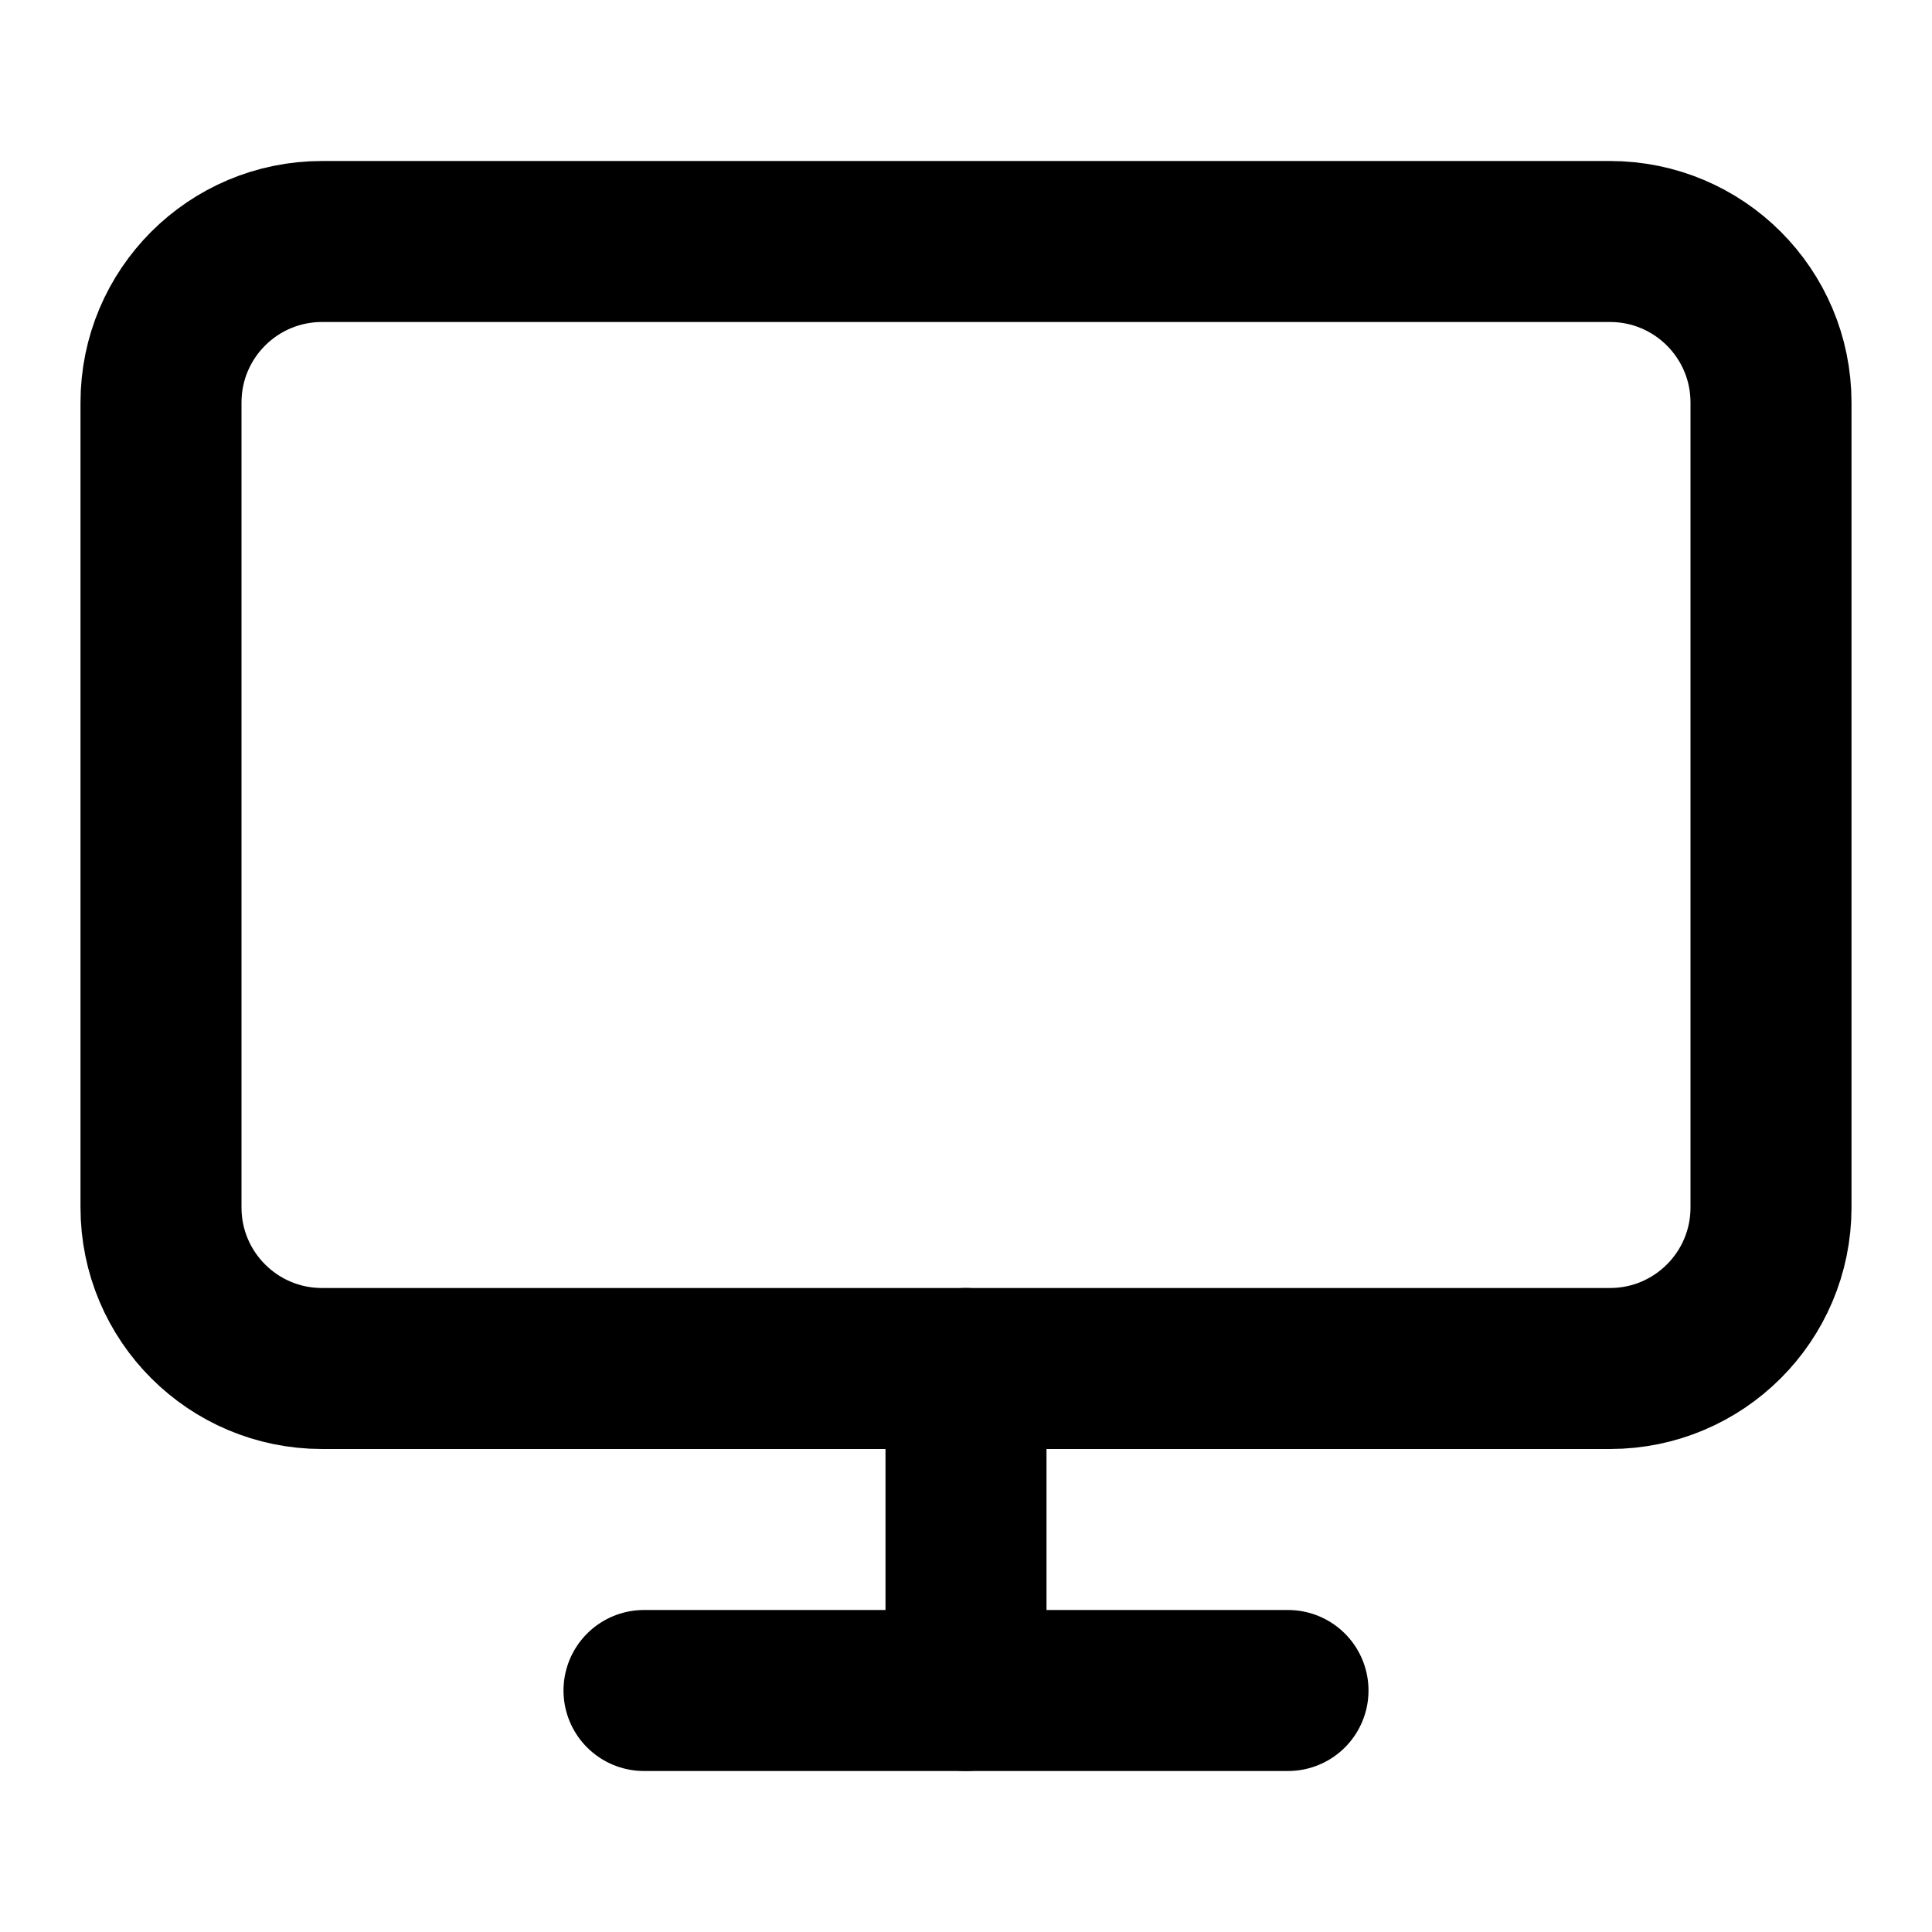
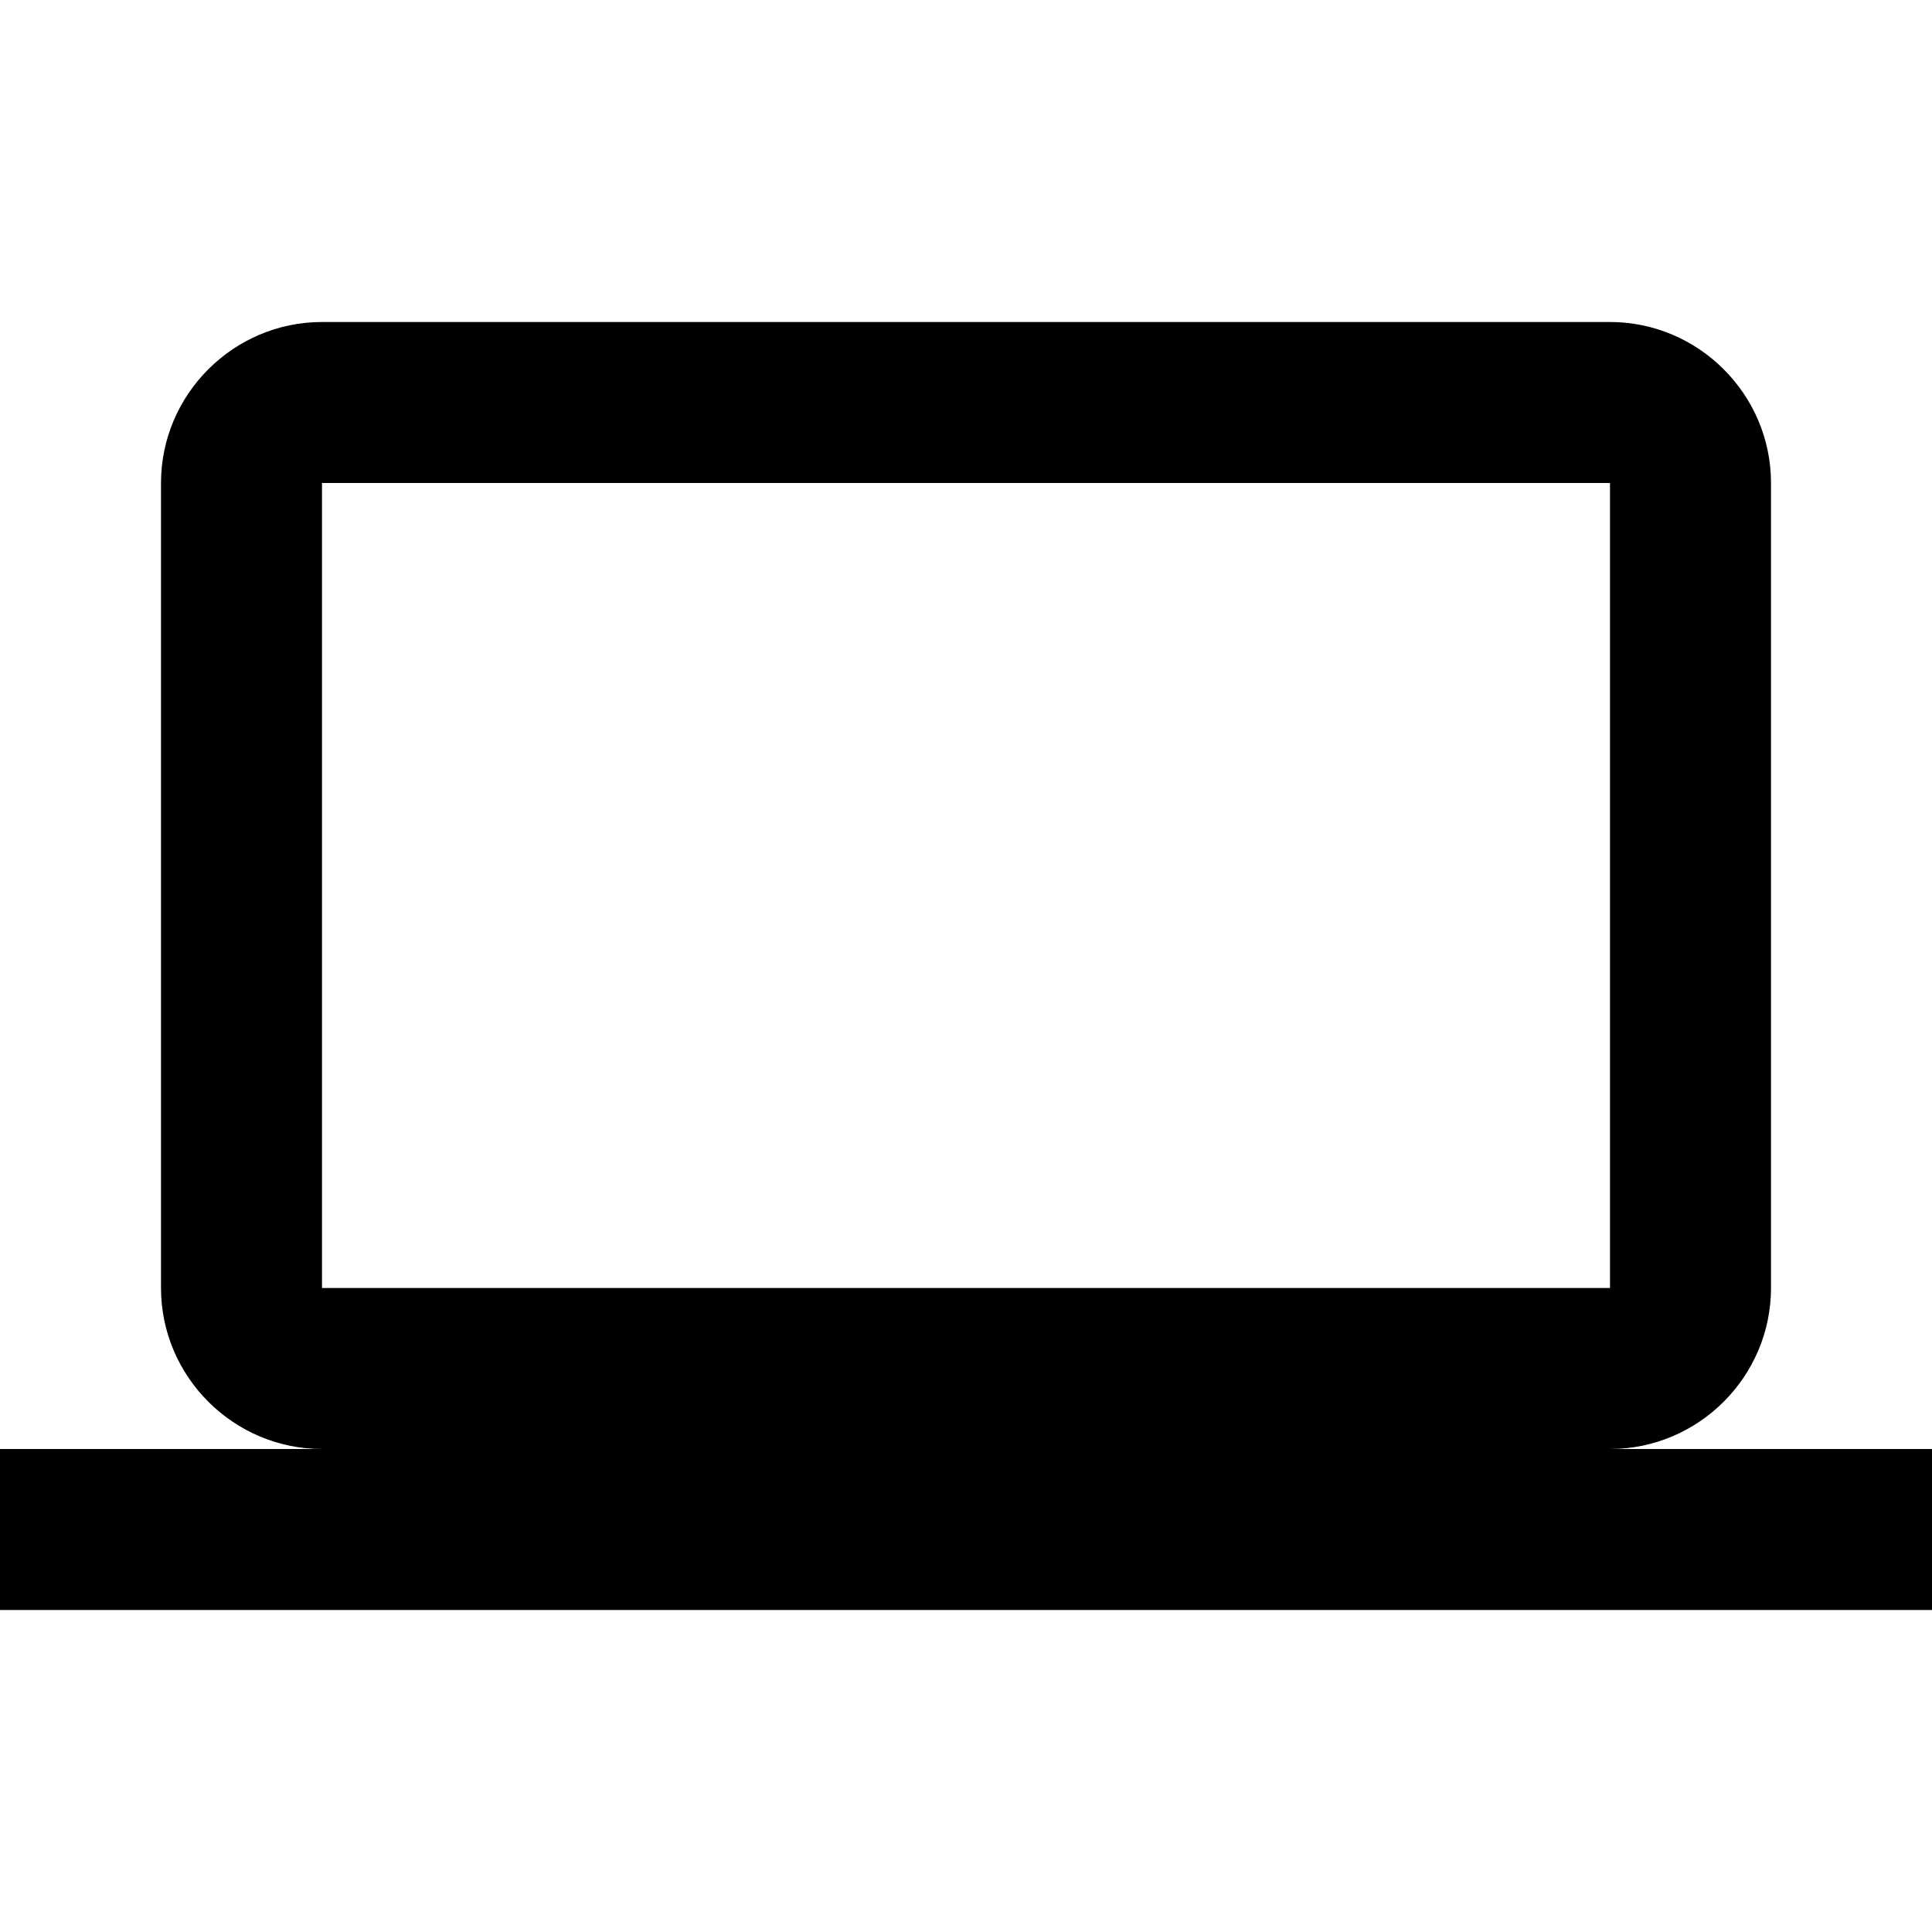
- <svg xmlns="http://www.w3.org/2000/svg" width="24" height="24" viewBox="0 0 24 24" fill="none" stroke="currentColor" stroke-width="2" stroke-linecap="round" stroke-linejoin="round" class="feather feather-monitor">
-   <rect x="2" y="3" width="20" height="14" rx="2" ry="2" />
-   <line x1="8" y1="21" x2="16" y2="21" />
-   <line x1="12" y1="17" x2="12" y2="21" />
+ <svg xmlns="http://www.w3.org/2000/svg" enable-background="new 0 0 24 24" height="24px" viewBox="0 0 24 24" width="24px" fill="#000000">
+   <g>
+     <rect fill="none" height="24" width="24" x="0" />
+   </g>
+   <g>
+     <g>
+       <g>
+         <path d="M20,18c1.1,0,2-0.9,2-2V6c0-1.1-0.9-2-2-2H4C2.9,4,2,4.9,2,6v10c0,1.1,0.9,2,2,2H0v2h24v-2H20z M4,6h16v10H4V6z" />
+       </g>
+     </g>
+   </g>
</svg>
